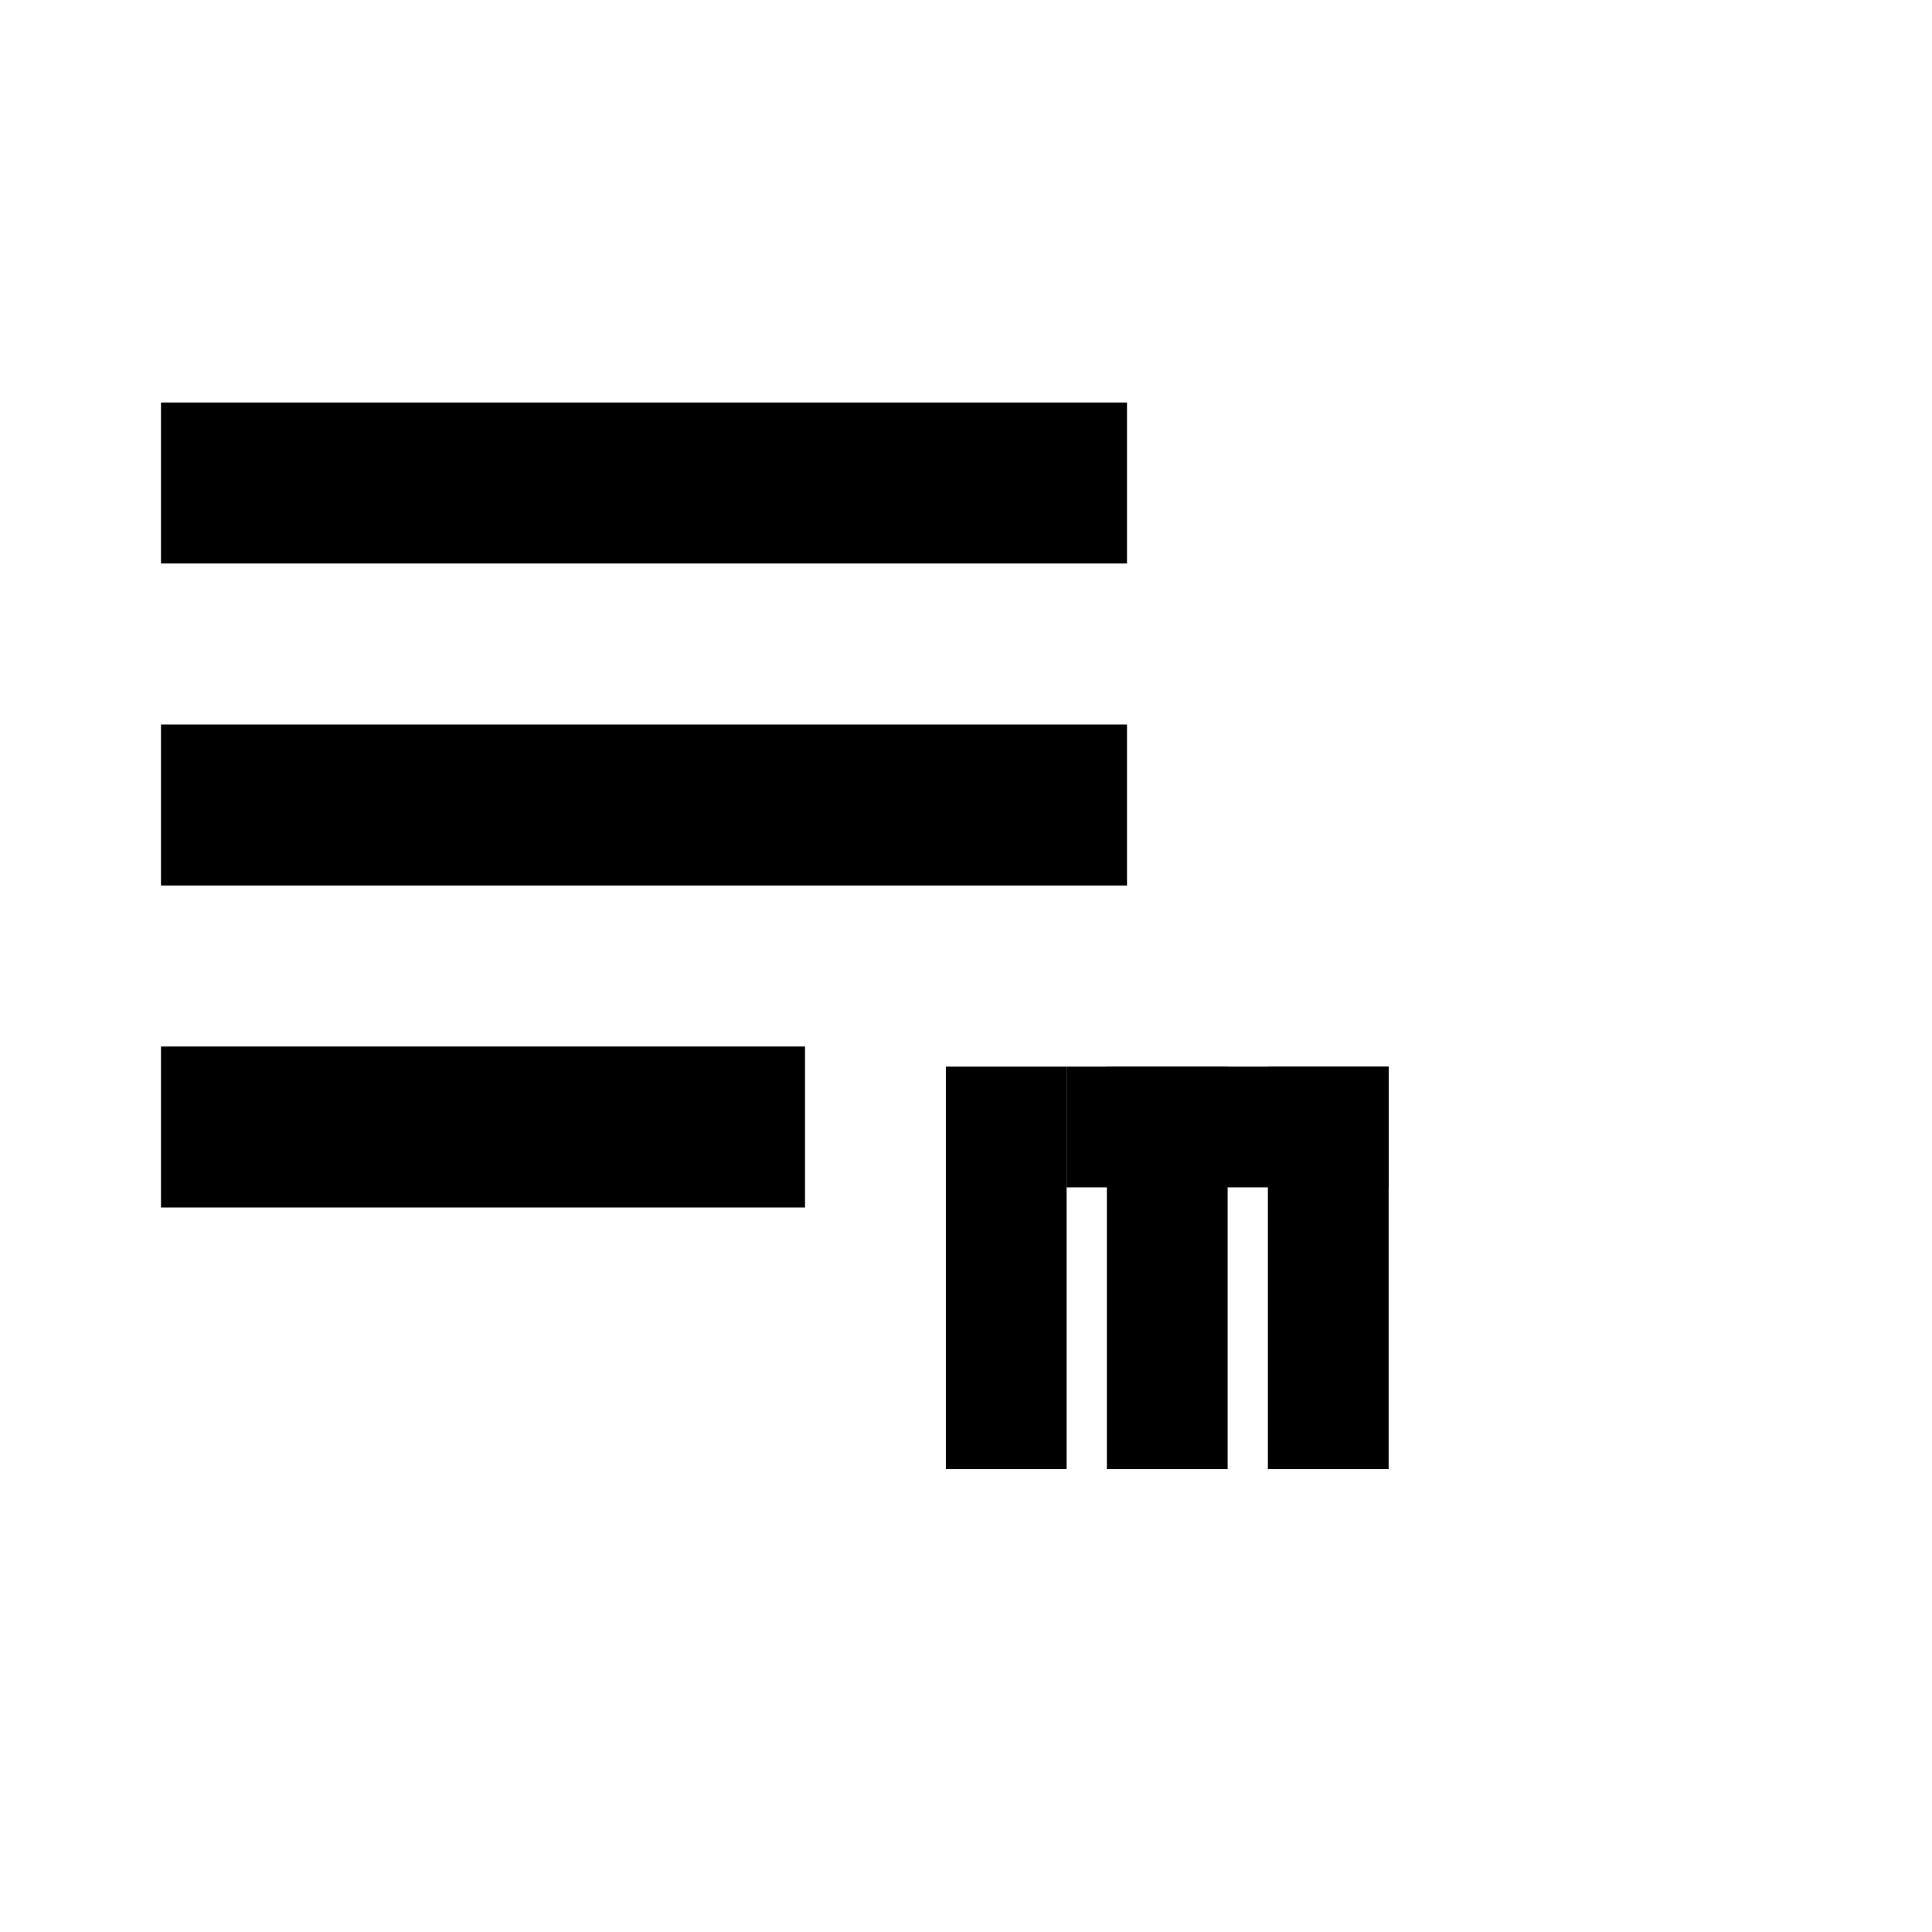
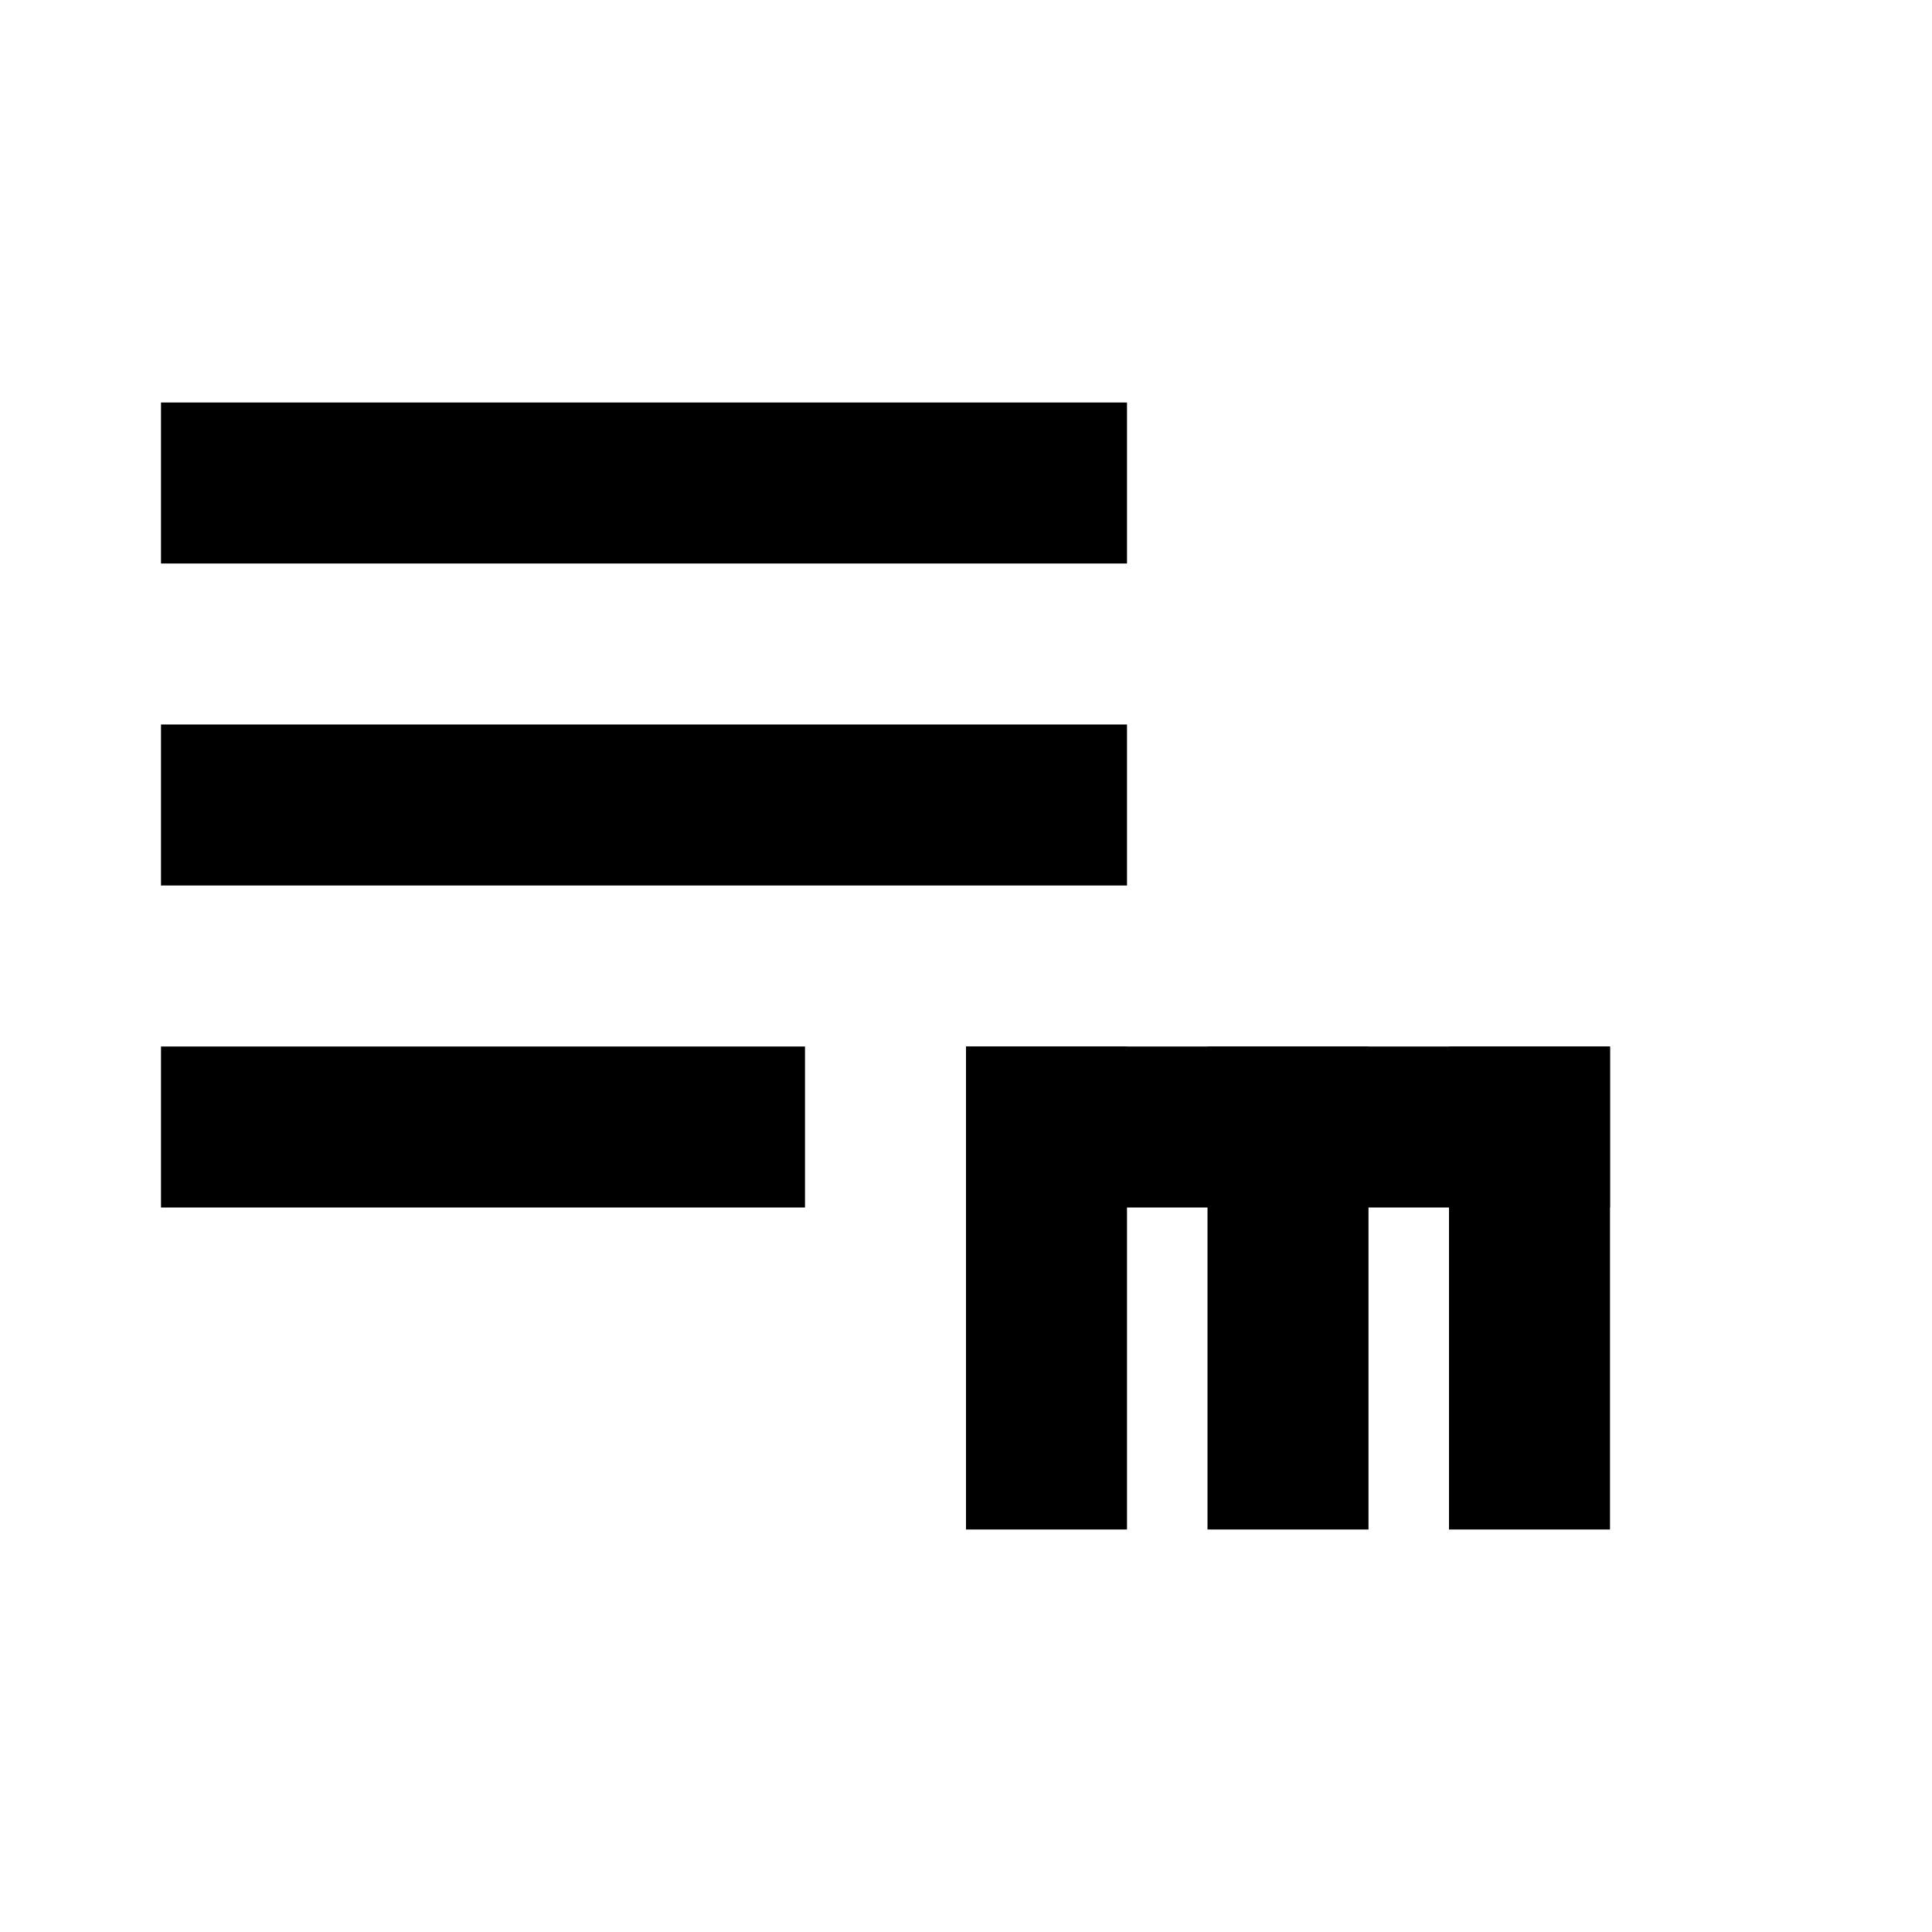
<svg xmlns="http://www.w3.org/2000/svg" width="24" height="24" viewBox="0 0 24 24" fill="none">
  <path d="M2 5H14V7H2V5Z" fill="currentColor" />
  <path d="M2 9H14V11H2V9Z" fill="currentColor" />
  <path d="M10 13H2V15H10V13Z" fill="currentColor" />
-   <g transform="rotate(90, 14.5, 15.75)">
-     <path d="M12 13H17V14.5H12V13Z" fill="currentColor" />
-     <path d="M12 15H17V16.5H12V15Z" fill="currentColor" />
-     <path d="M12 17H17V18.5H12V17Z" fill="currentColor" />
-     <path d="M12 17H13.5V13H12V18.5" fill="currentColor" />
+   <g transform="rotate(90, 16, 17)">
+     <path d="M12 13H18V15H12V13Z" fill="currentColor" />
+     <path d="M12 16H18V18H12V16Z" fill="currentColor" />
+     <path d="M12 19H18V21H12V19Z" fill="currentColor" />
+     <path d="M12 13H14V21H12V14Z" fill="currentColor" />
  </g>
  <path d="M12 13" fill="currentColor" />
</svg>
